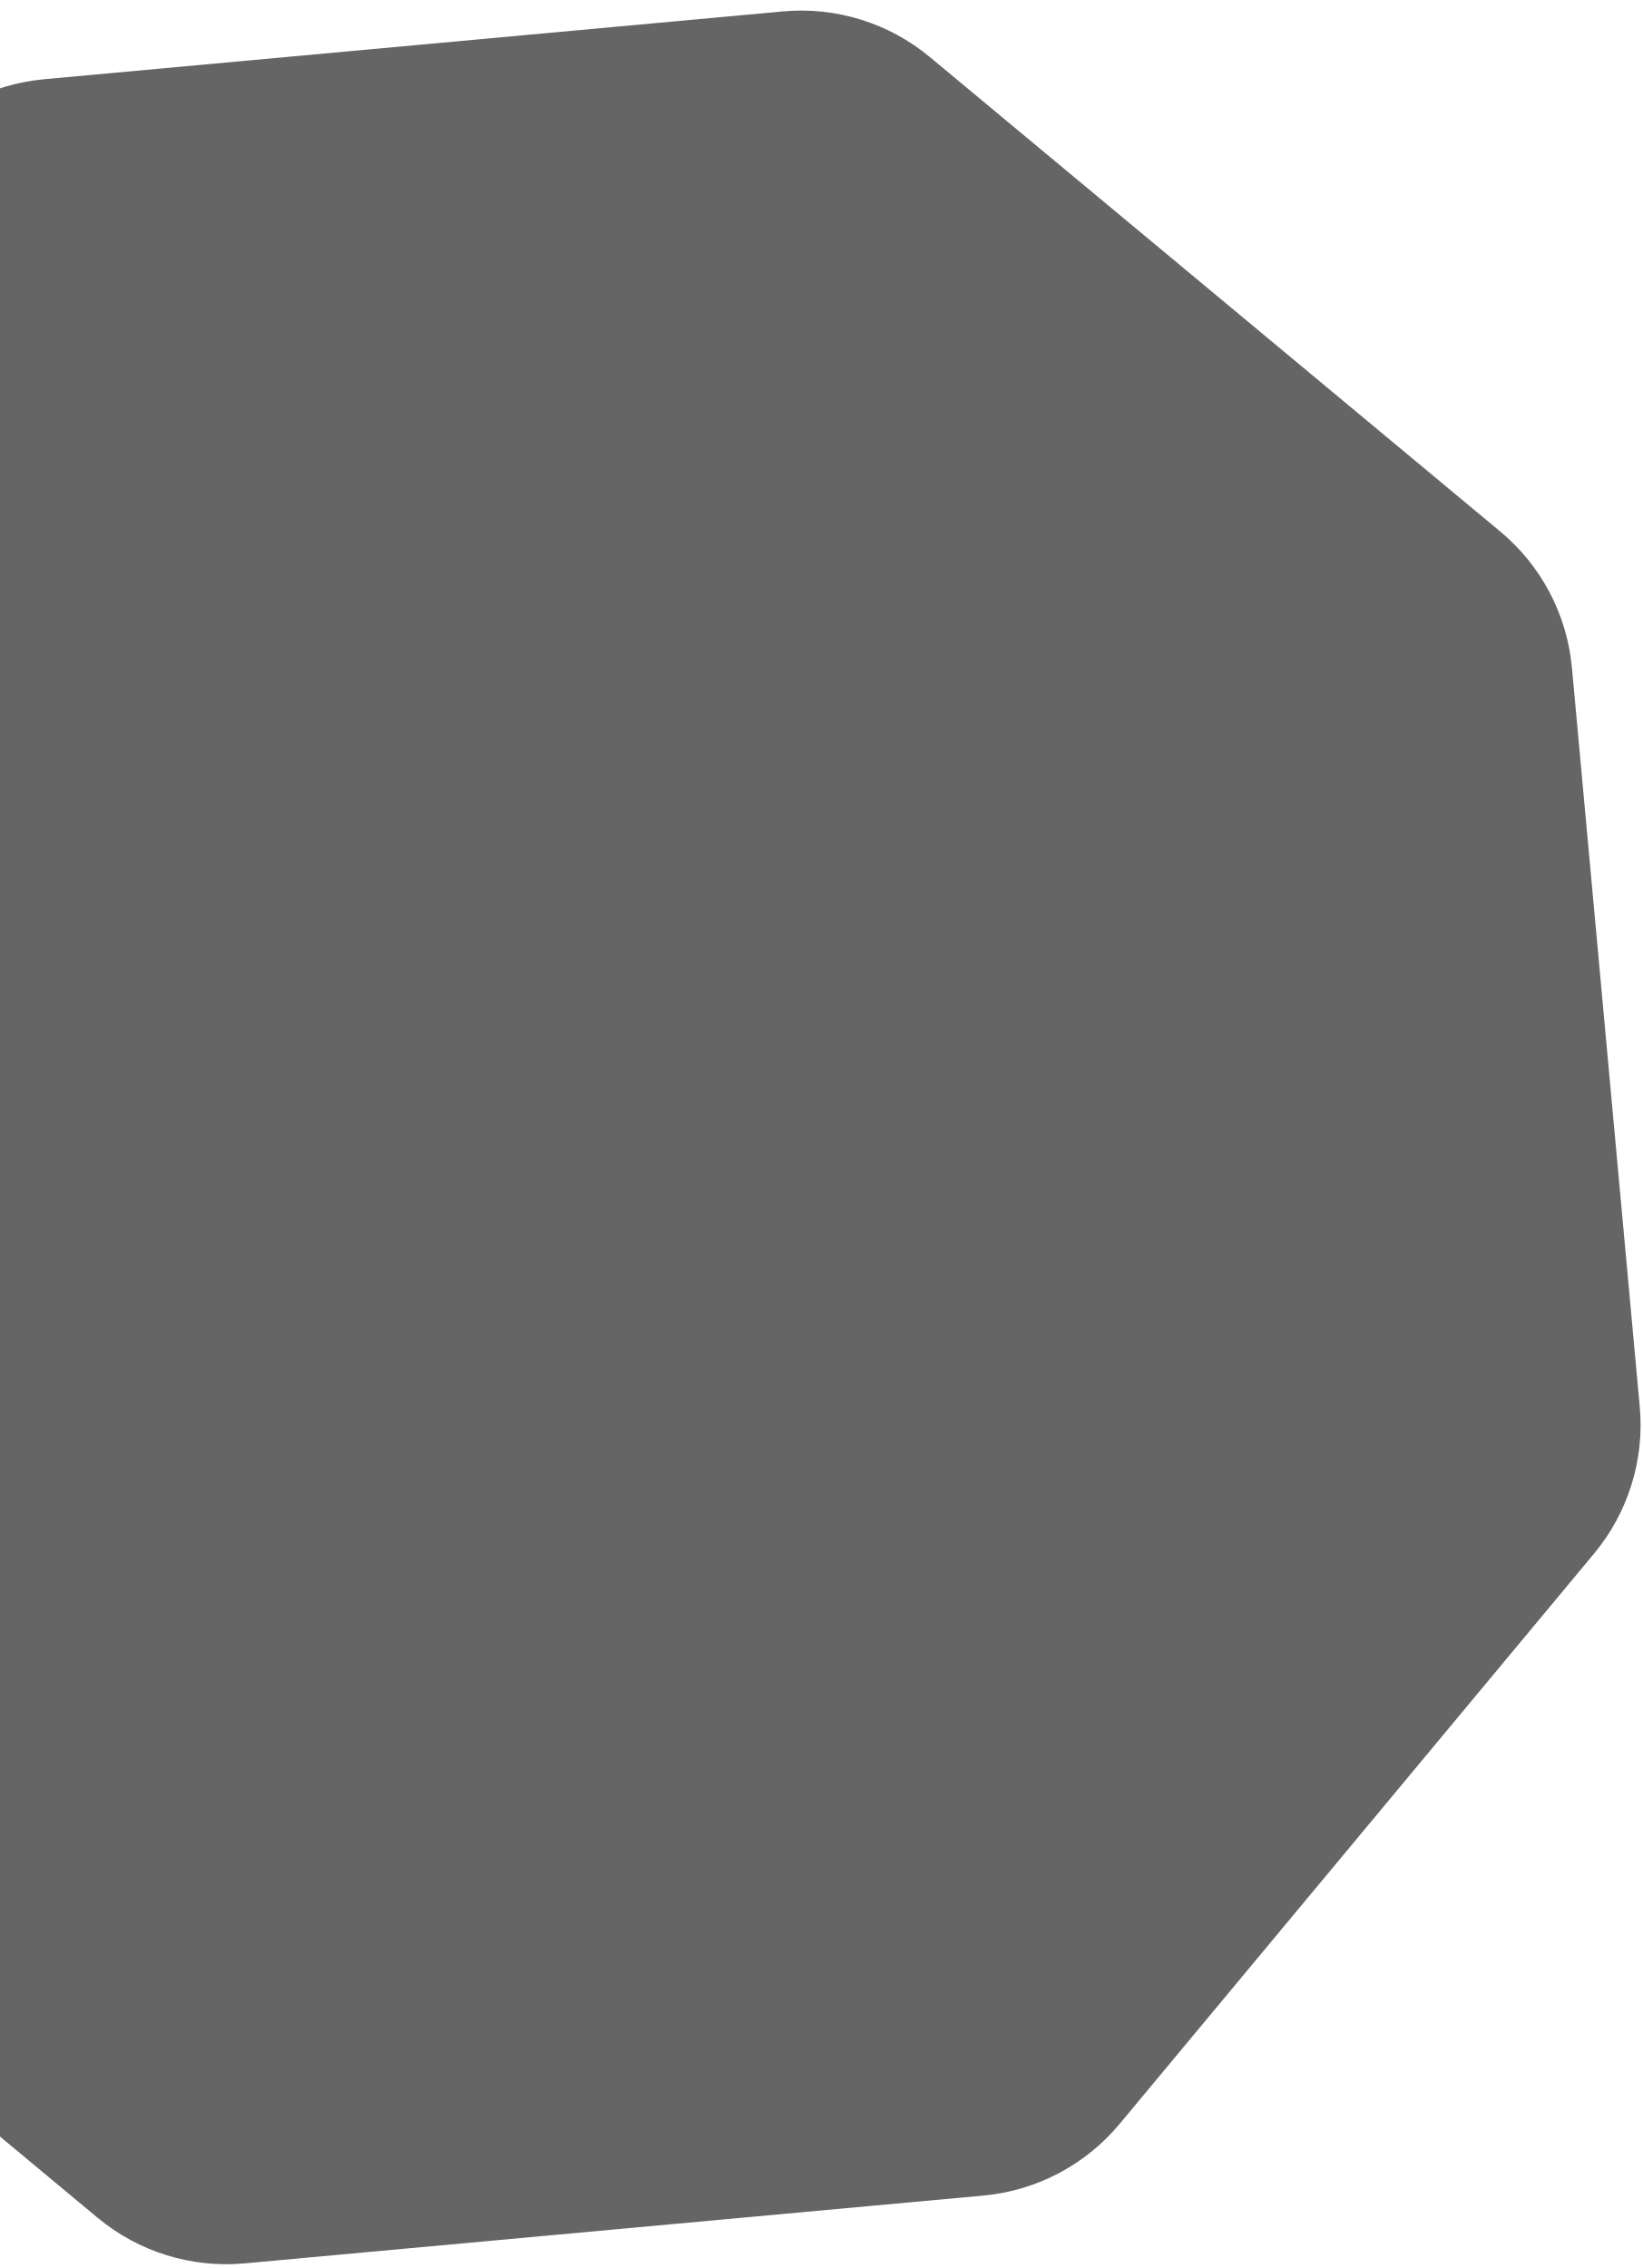
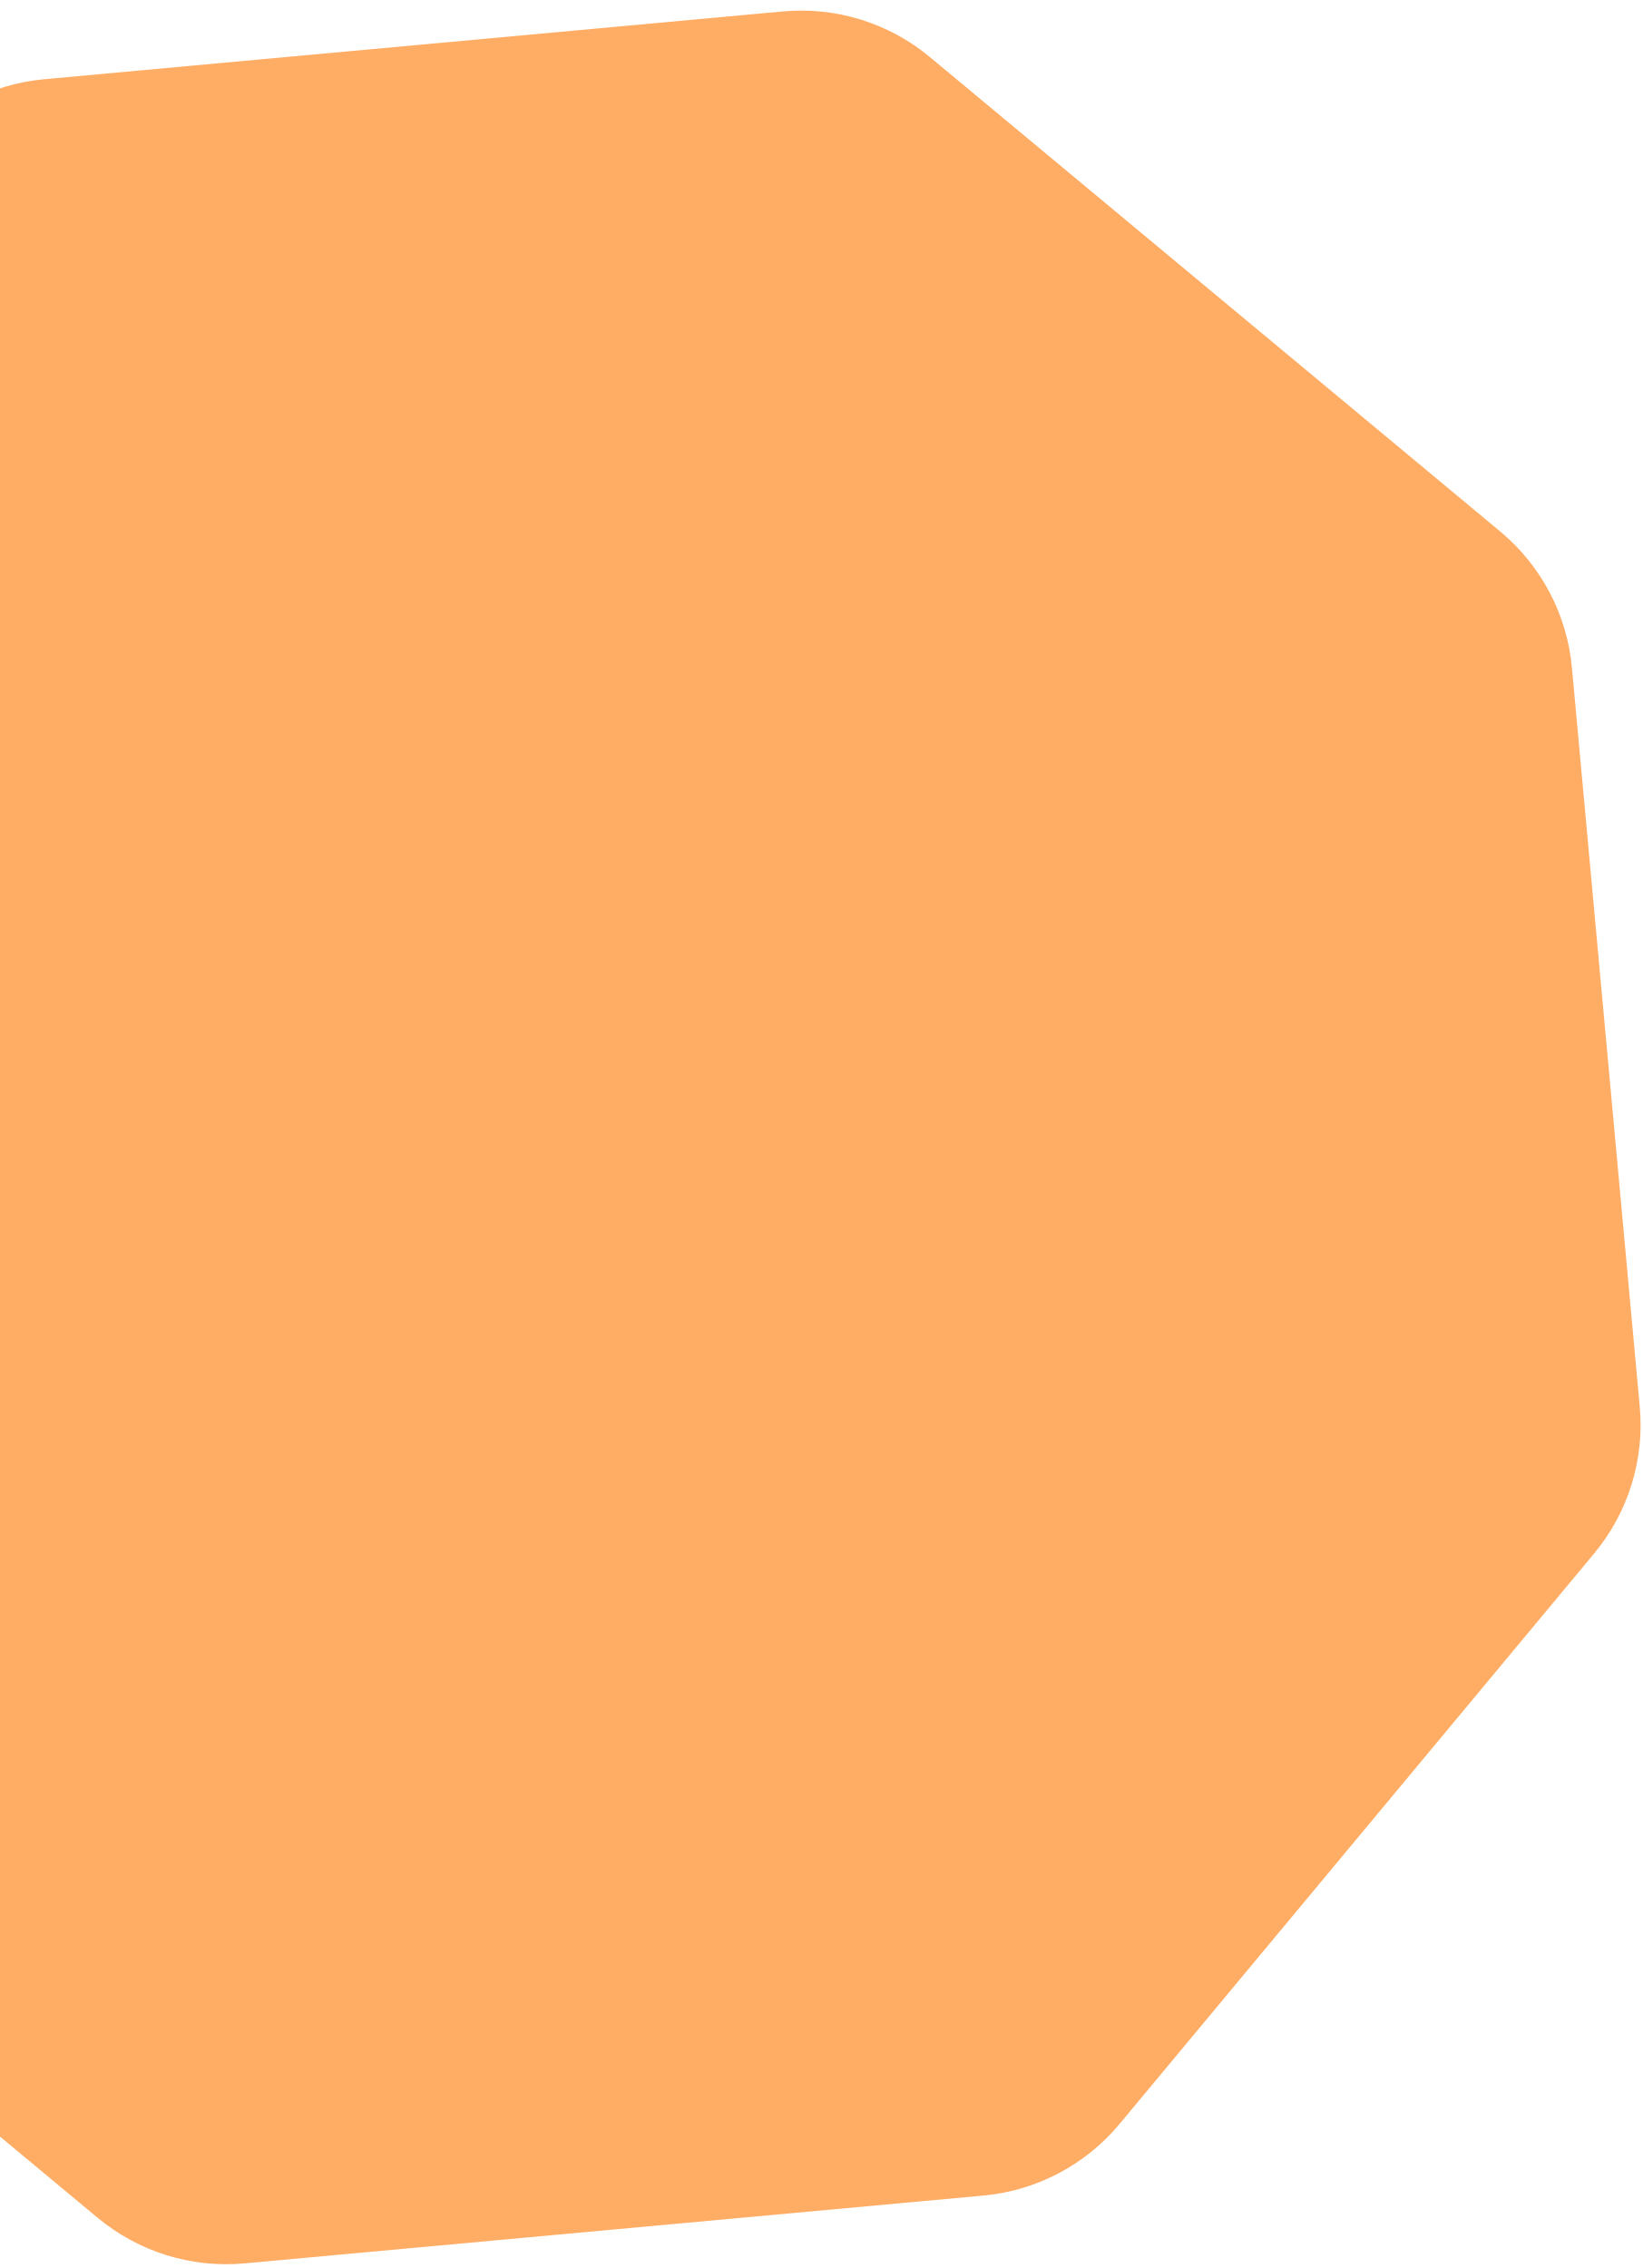
<svg xmlns="http://www.w3.org/2000/svg" width="147" height="203" viewBox="0 0 147 203" fill="none">
-   <path d="M70.072 1.022C74.826 0.586 79.559 2.056 83.229 5.109L134.28 47.576C137.95 50.629 140.257 55.015 140.693 59.769L146.762 125.897C147.199 130.65 145.729 135.383 142.676 139.053L100.208 190.104C97.155 193.774 92.769 196.081 88.016 196.517L21.888 202.587C17.134 203.023 12.402 201.553 8.732 198.5L-42.319 156.033C-45.989 152.98 -48.296 148.594 -48.733 143.84L-54.802 77.713C-55.238 72.959 -53.768 68.226 -50.715 64.556L-8.248 13.505C-5.195 9.835 -0.809 7.528 3.945 7.092L70.072 1.022Z" fill="#656565" />
+   <path d="M70.072 1.022C74.826 0.586 79.559 2.056 83.229 5.109L134.28 47.576C137.95 50.629 140.257 55.015 140.693 59.769L146.762 125.897C147.199 130.65 145.729 135.383 142.676 139.053L100.208 190.104C97.155 193.774 92.769 196.081 88.016 196.517L21.888 202.587C17.134 203.023 12.402 201.553 8.732 198.5L-42.319 156.033C-45.989 152.98 -48.296 148.594 -48.733 143.84L-54.802 77.713C-55.238 72.959 -53.768 68.226 -50.715 64.556L-8.248 13.505C-5.195 9.835 -0.809 7.528 3.945 7.092L70.072 1.022Z" fill="#FFAD64" />
</svg>
